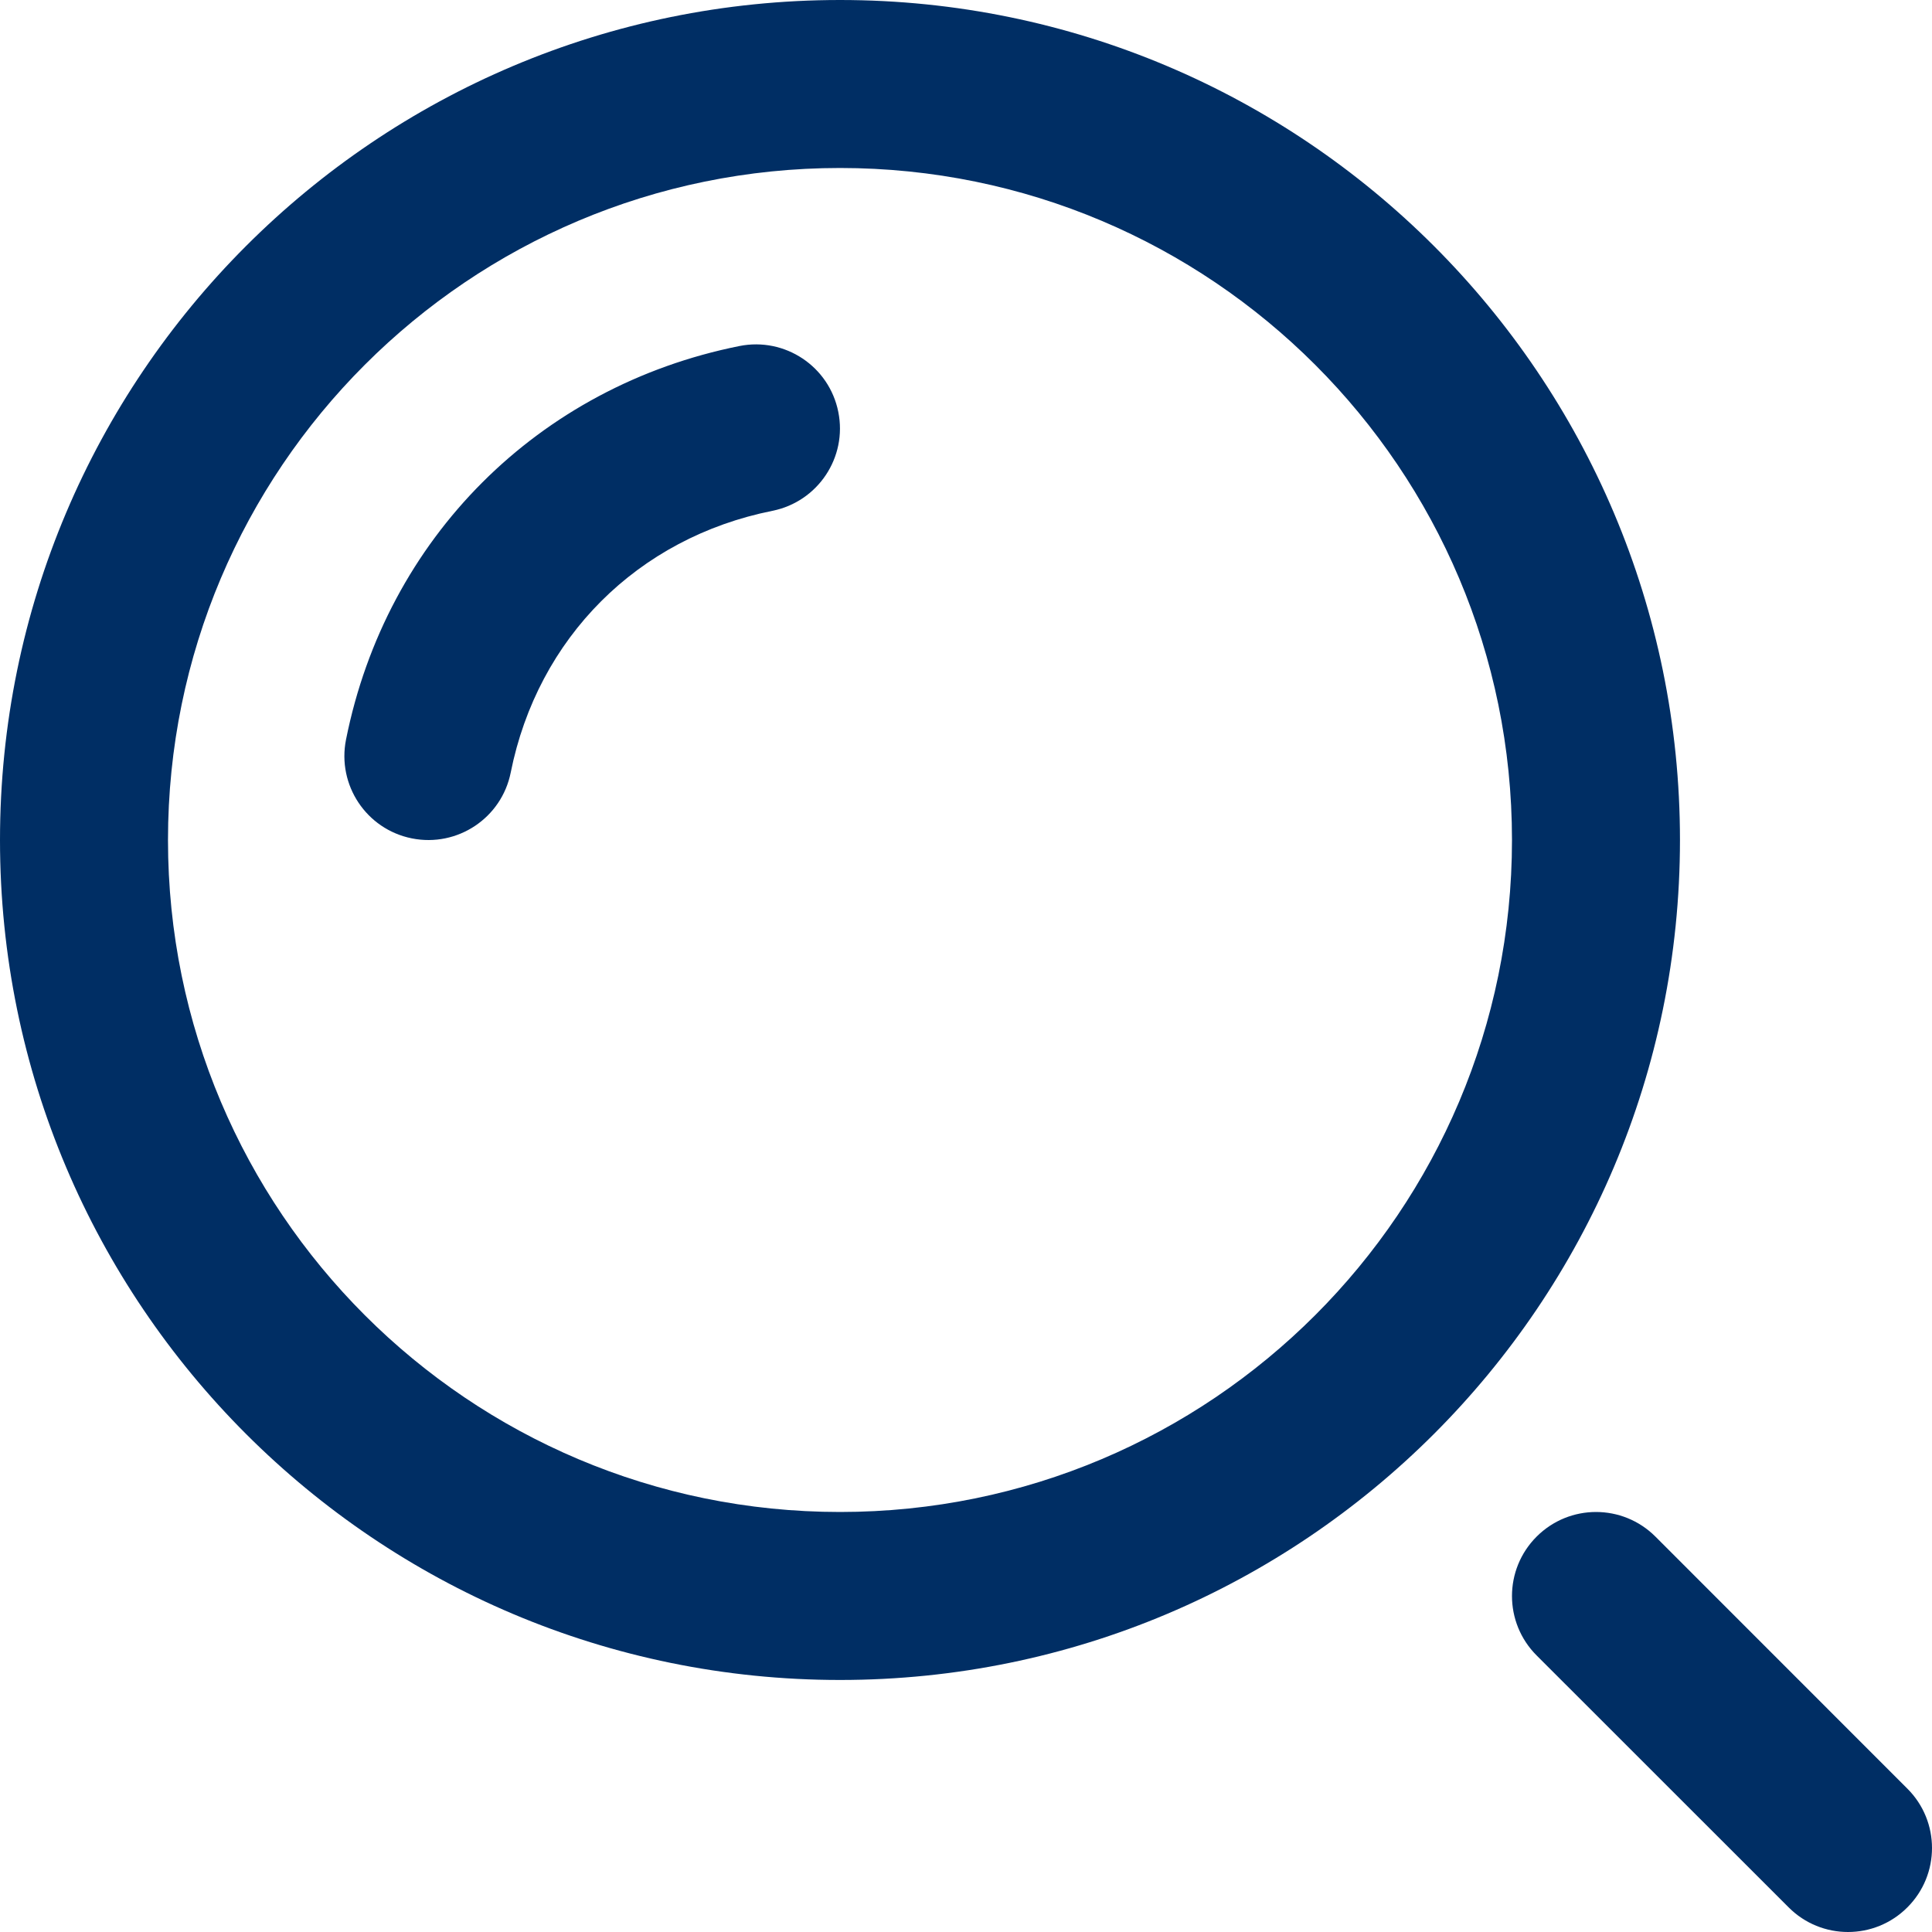
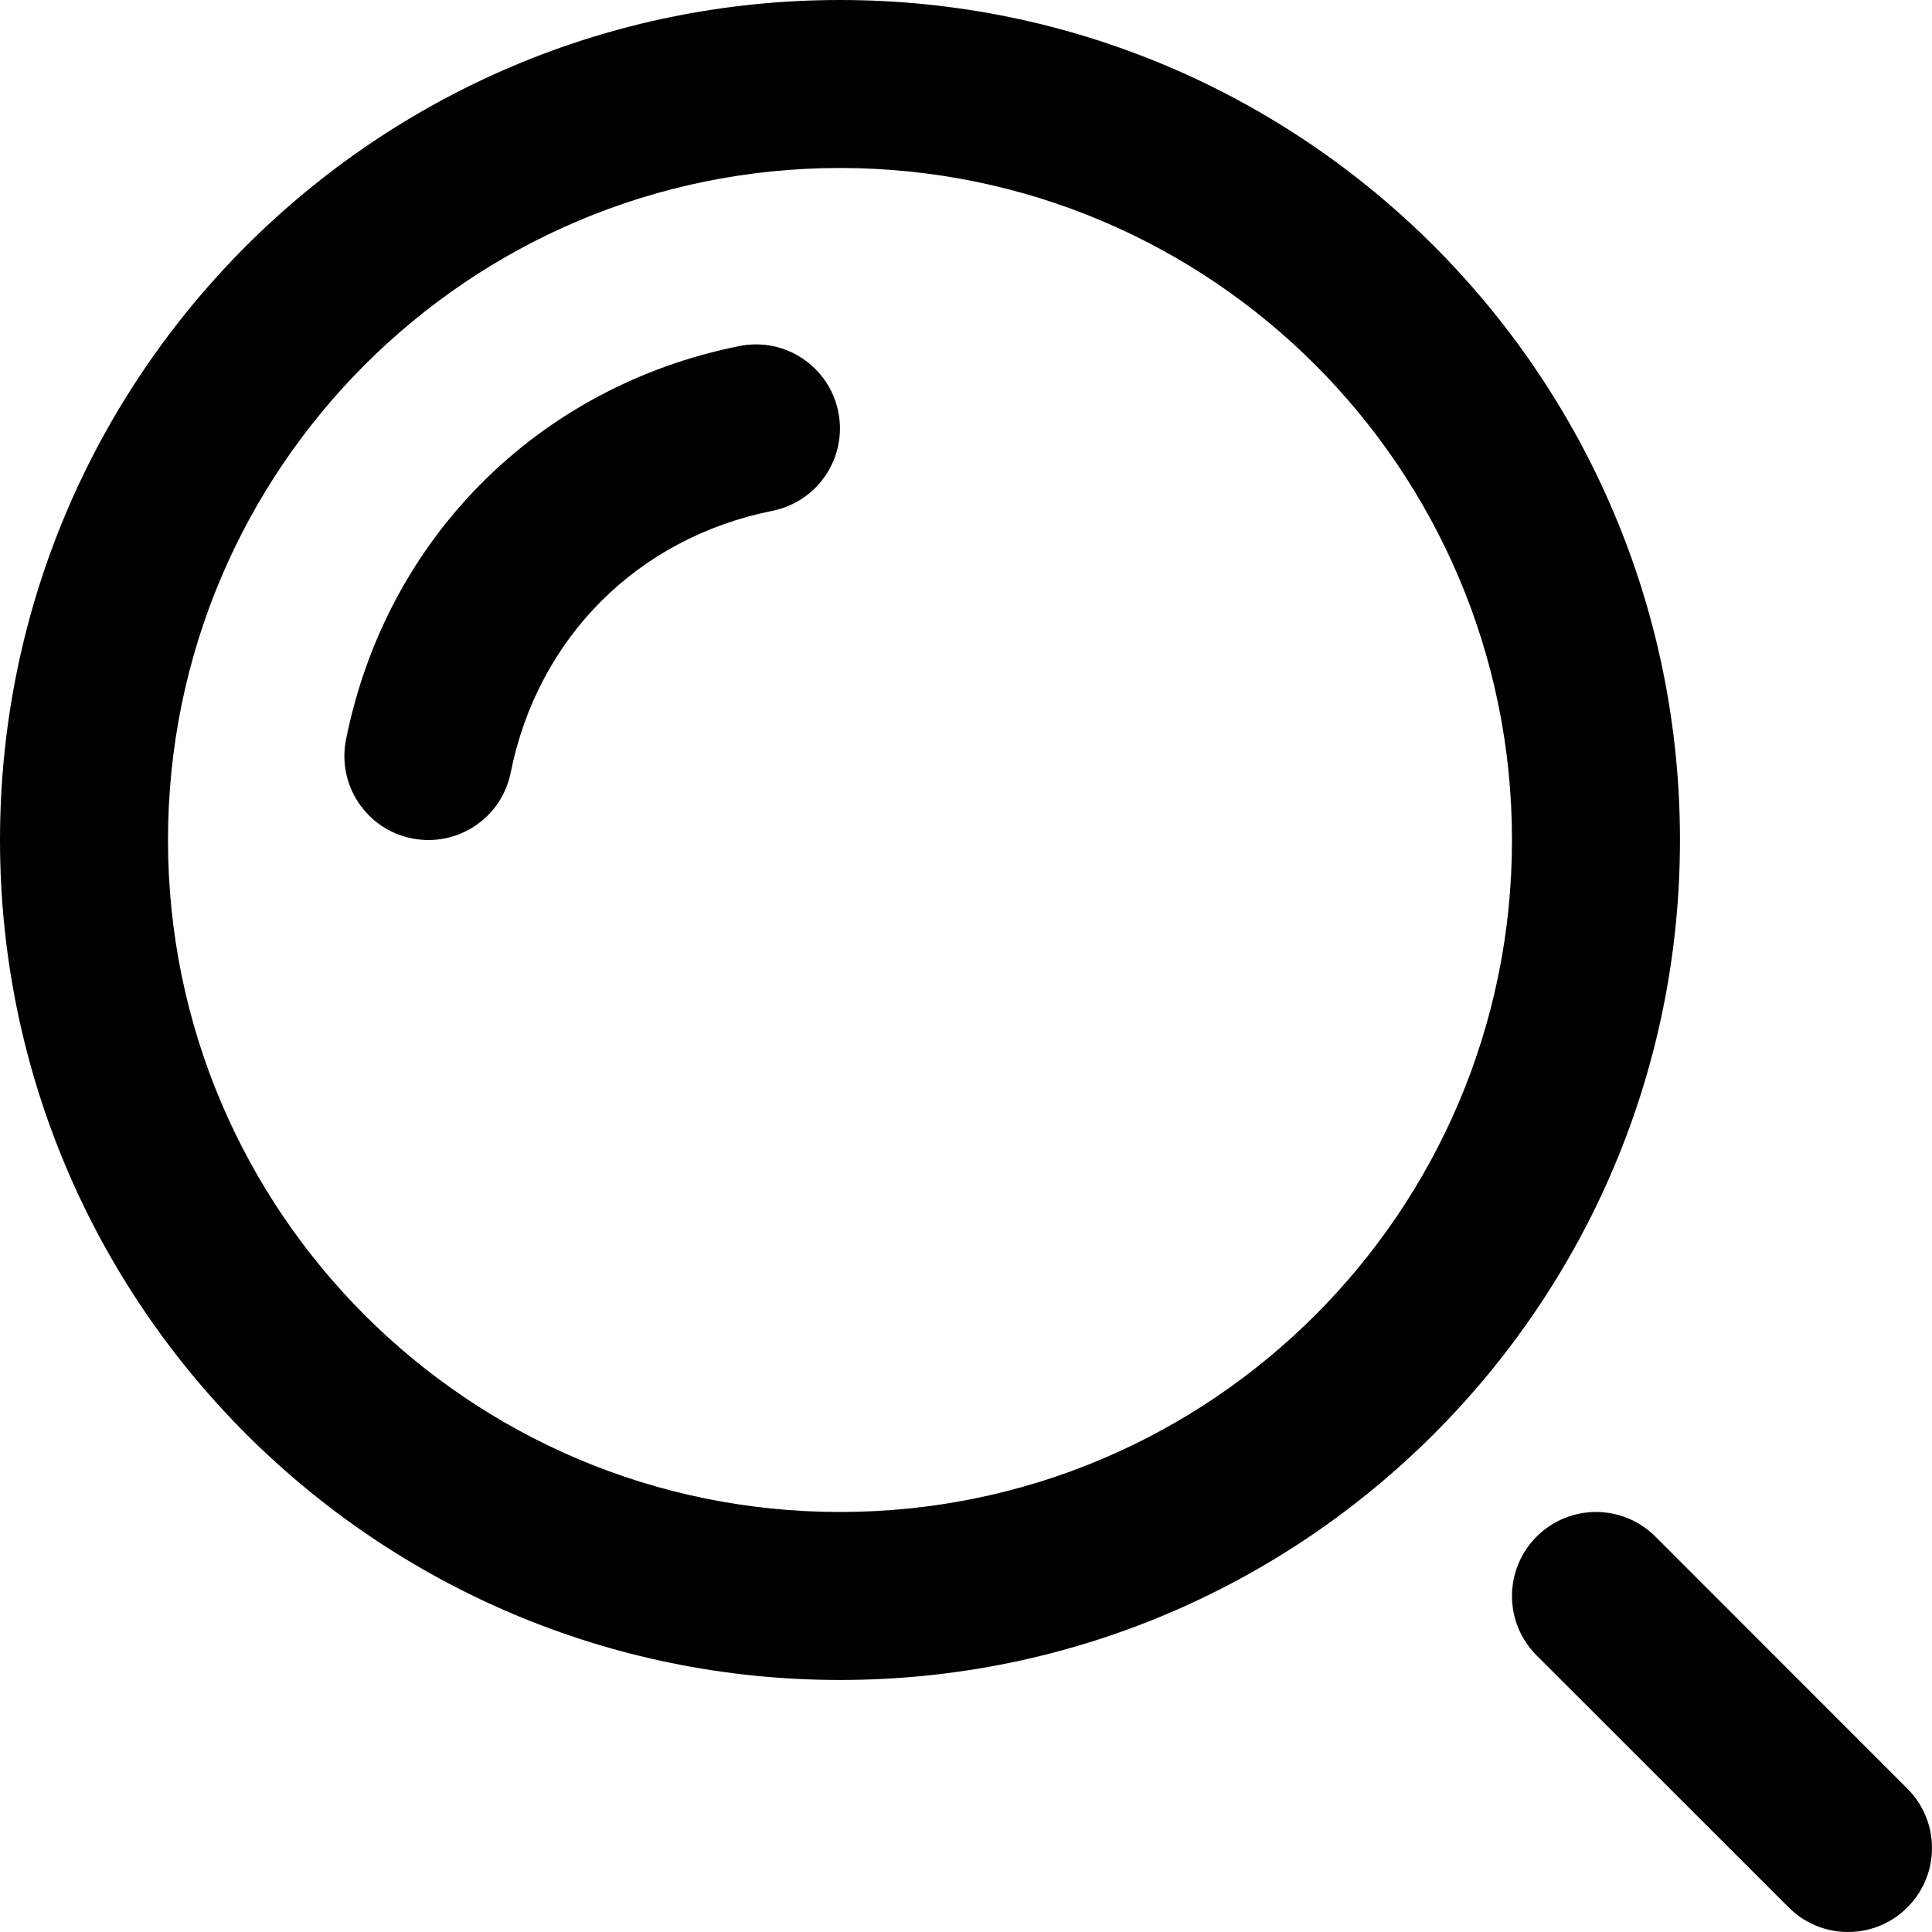
- <svg xmlns="http://www.w3.org/2000/svg" width="20" height="20" viewBox="0 0 20 20" fill="none">
-   <path fill-rule="evenodd" clip-rule="evenodd" d="M8.696 1.739C4.853 1.739 1.739 4.853 1.739 8.696C1.739 12.538 4.853 15.652 8.696 15.652C12.538 15.652 15.652 12.538 15.652 8.696C15.652 4.853 12.538 1.739 8.696 1.739ZM0 8.696C0 3.893 3.893 0 8.696 0C13.498 0 17.391 3.893 17.391 8.696C17.391 13.498 13.498 17.391 8.696 17.391C3.893 17.391 0 13.498 0 8.696ZM8.678 4.264C8.773 4.735 8.467 5.193 7.996 5.288C6.601 5.567 5.566 6.602 5.287 7.997C5.193 8.468 4.735 8.773 4.264 8.679C3.793 8.585 3.488 8.127 3.582 7.656C3.998 5.572 5.572 3.999 7.655 3.582C8.126 3.488 8.584 3.793 8.678 4.264ZM15.907 15.907C16.247 15.567 16.797 15.567 17.137 15.907L19.745 18.516C20.085 18.855 20.085 19.406 19.745 19.745C19.406 20.085 18.855 20.085 18.516 19.745L15.907 17.137C15.567 16.797 15.567 16.247 15.907 15.907Z" fill="#002E64" />
+ <svg xmlns="http://www.w3.org/2000/svg" width="20" height="20" viewBox="0 0 20 20">
+   <path fill-rule="evenodd" clip-rule="evenodd" d="M8.696 1.739C4.853 1.739 1.739 4.853 1.739 8.696C1.739 12.538 4.853 15.652 8.696 15.652C12.538 15.652 15.652 12.538 15.652 8.696C15.652 4.853 12.538 1.739 8.696 1.739ZM0 8.696C0 3.893 3.893 0 8.696 0C13.498 0 17.391 3.893 17.391 8.696C17.391 13.498 13.498 17.391 8.696 17.391C3.893 17.391 0 13.498 0 8.696ZM8.678 4.264C8.773 4.735 8.467 5.193 7.996 5.288C6.601 5.567 5.566 6.602 5.287 7.997C5.193 8.468 4.735 8.773 4.264 8.679C3.793 8.585 3.488 8.127 3.582 7.656C3.998 5.572 5.572 3.999 7.655 3.582C8.126 3.488 8.584 3.793 8.678 4.264ZM15.907 15.907C16.247 15.567 16.797 15.567 17.137 15.907L19.745 18.516C20.085 18.855 20.085 19.406 19.745 19.745C19.406 20.085 18.855 20.085 18.516 19.745L15.907 17.137C15.567 16.797 15.567 16.247 15.907 15.907Z" />
</svg>
